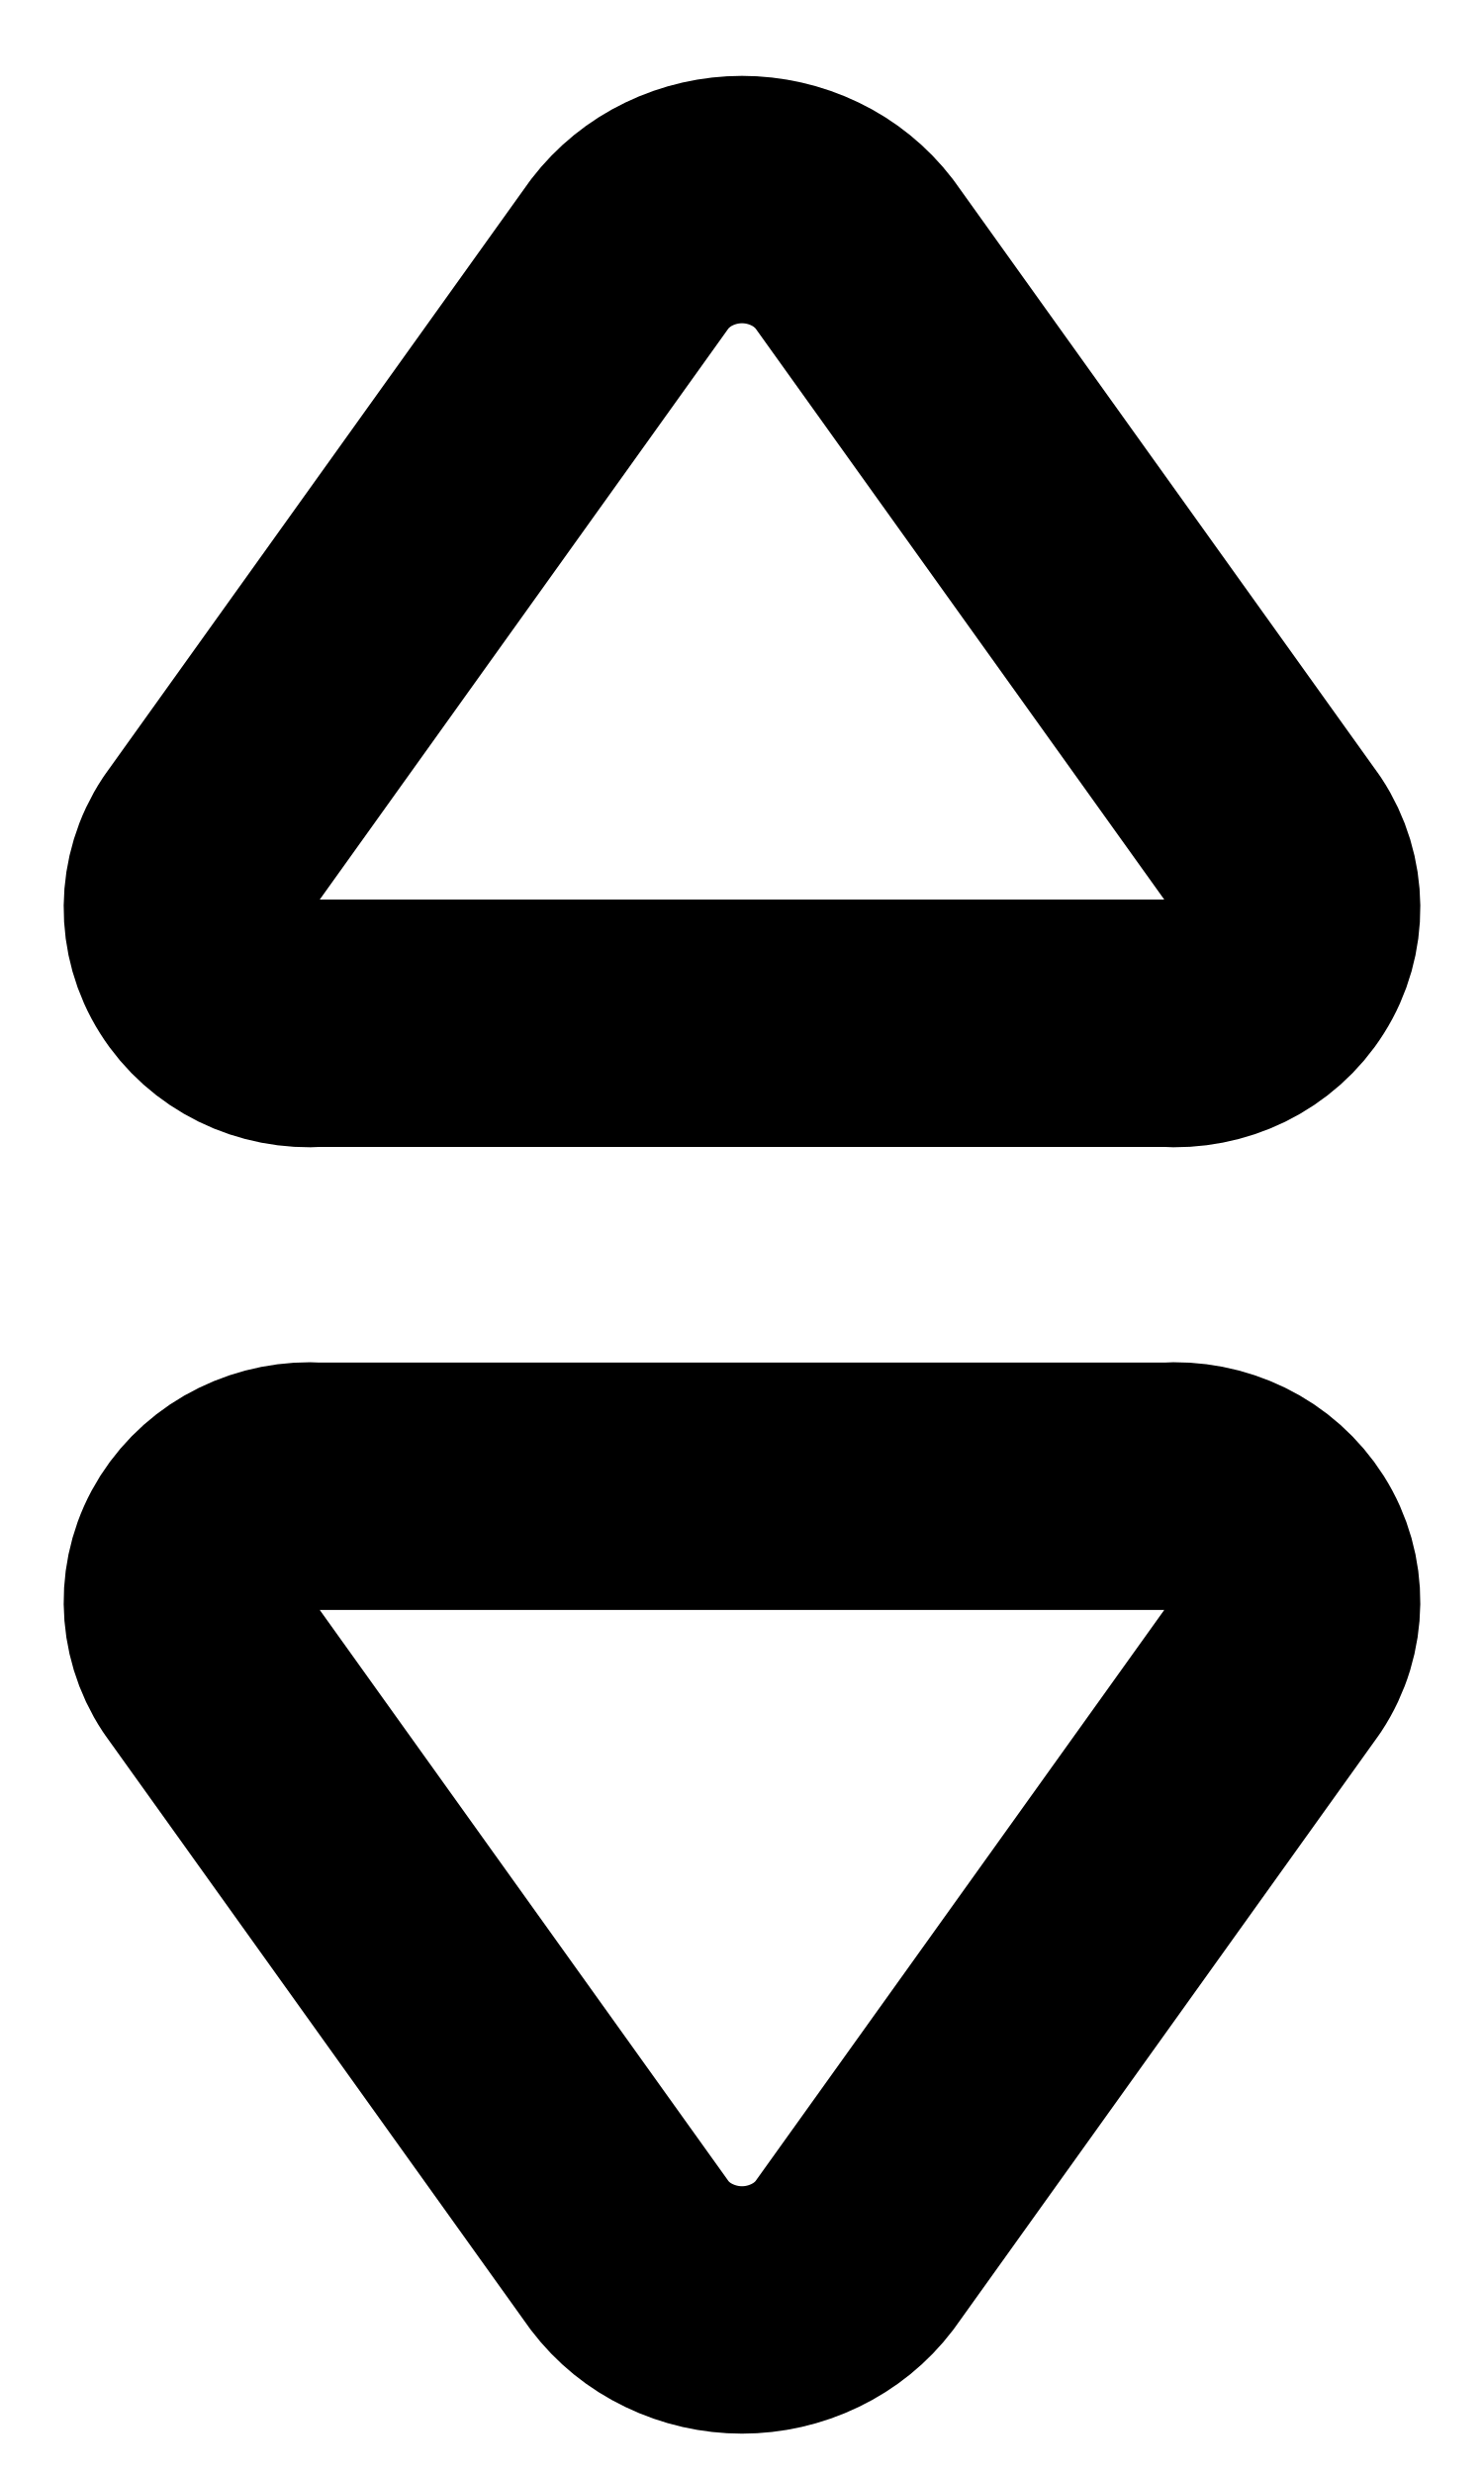
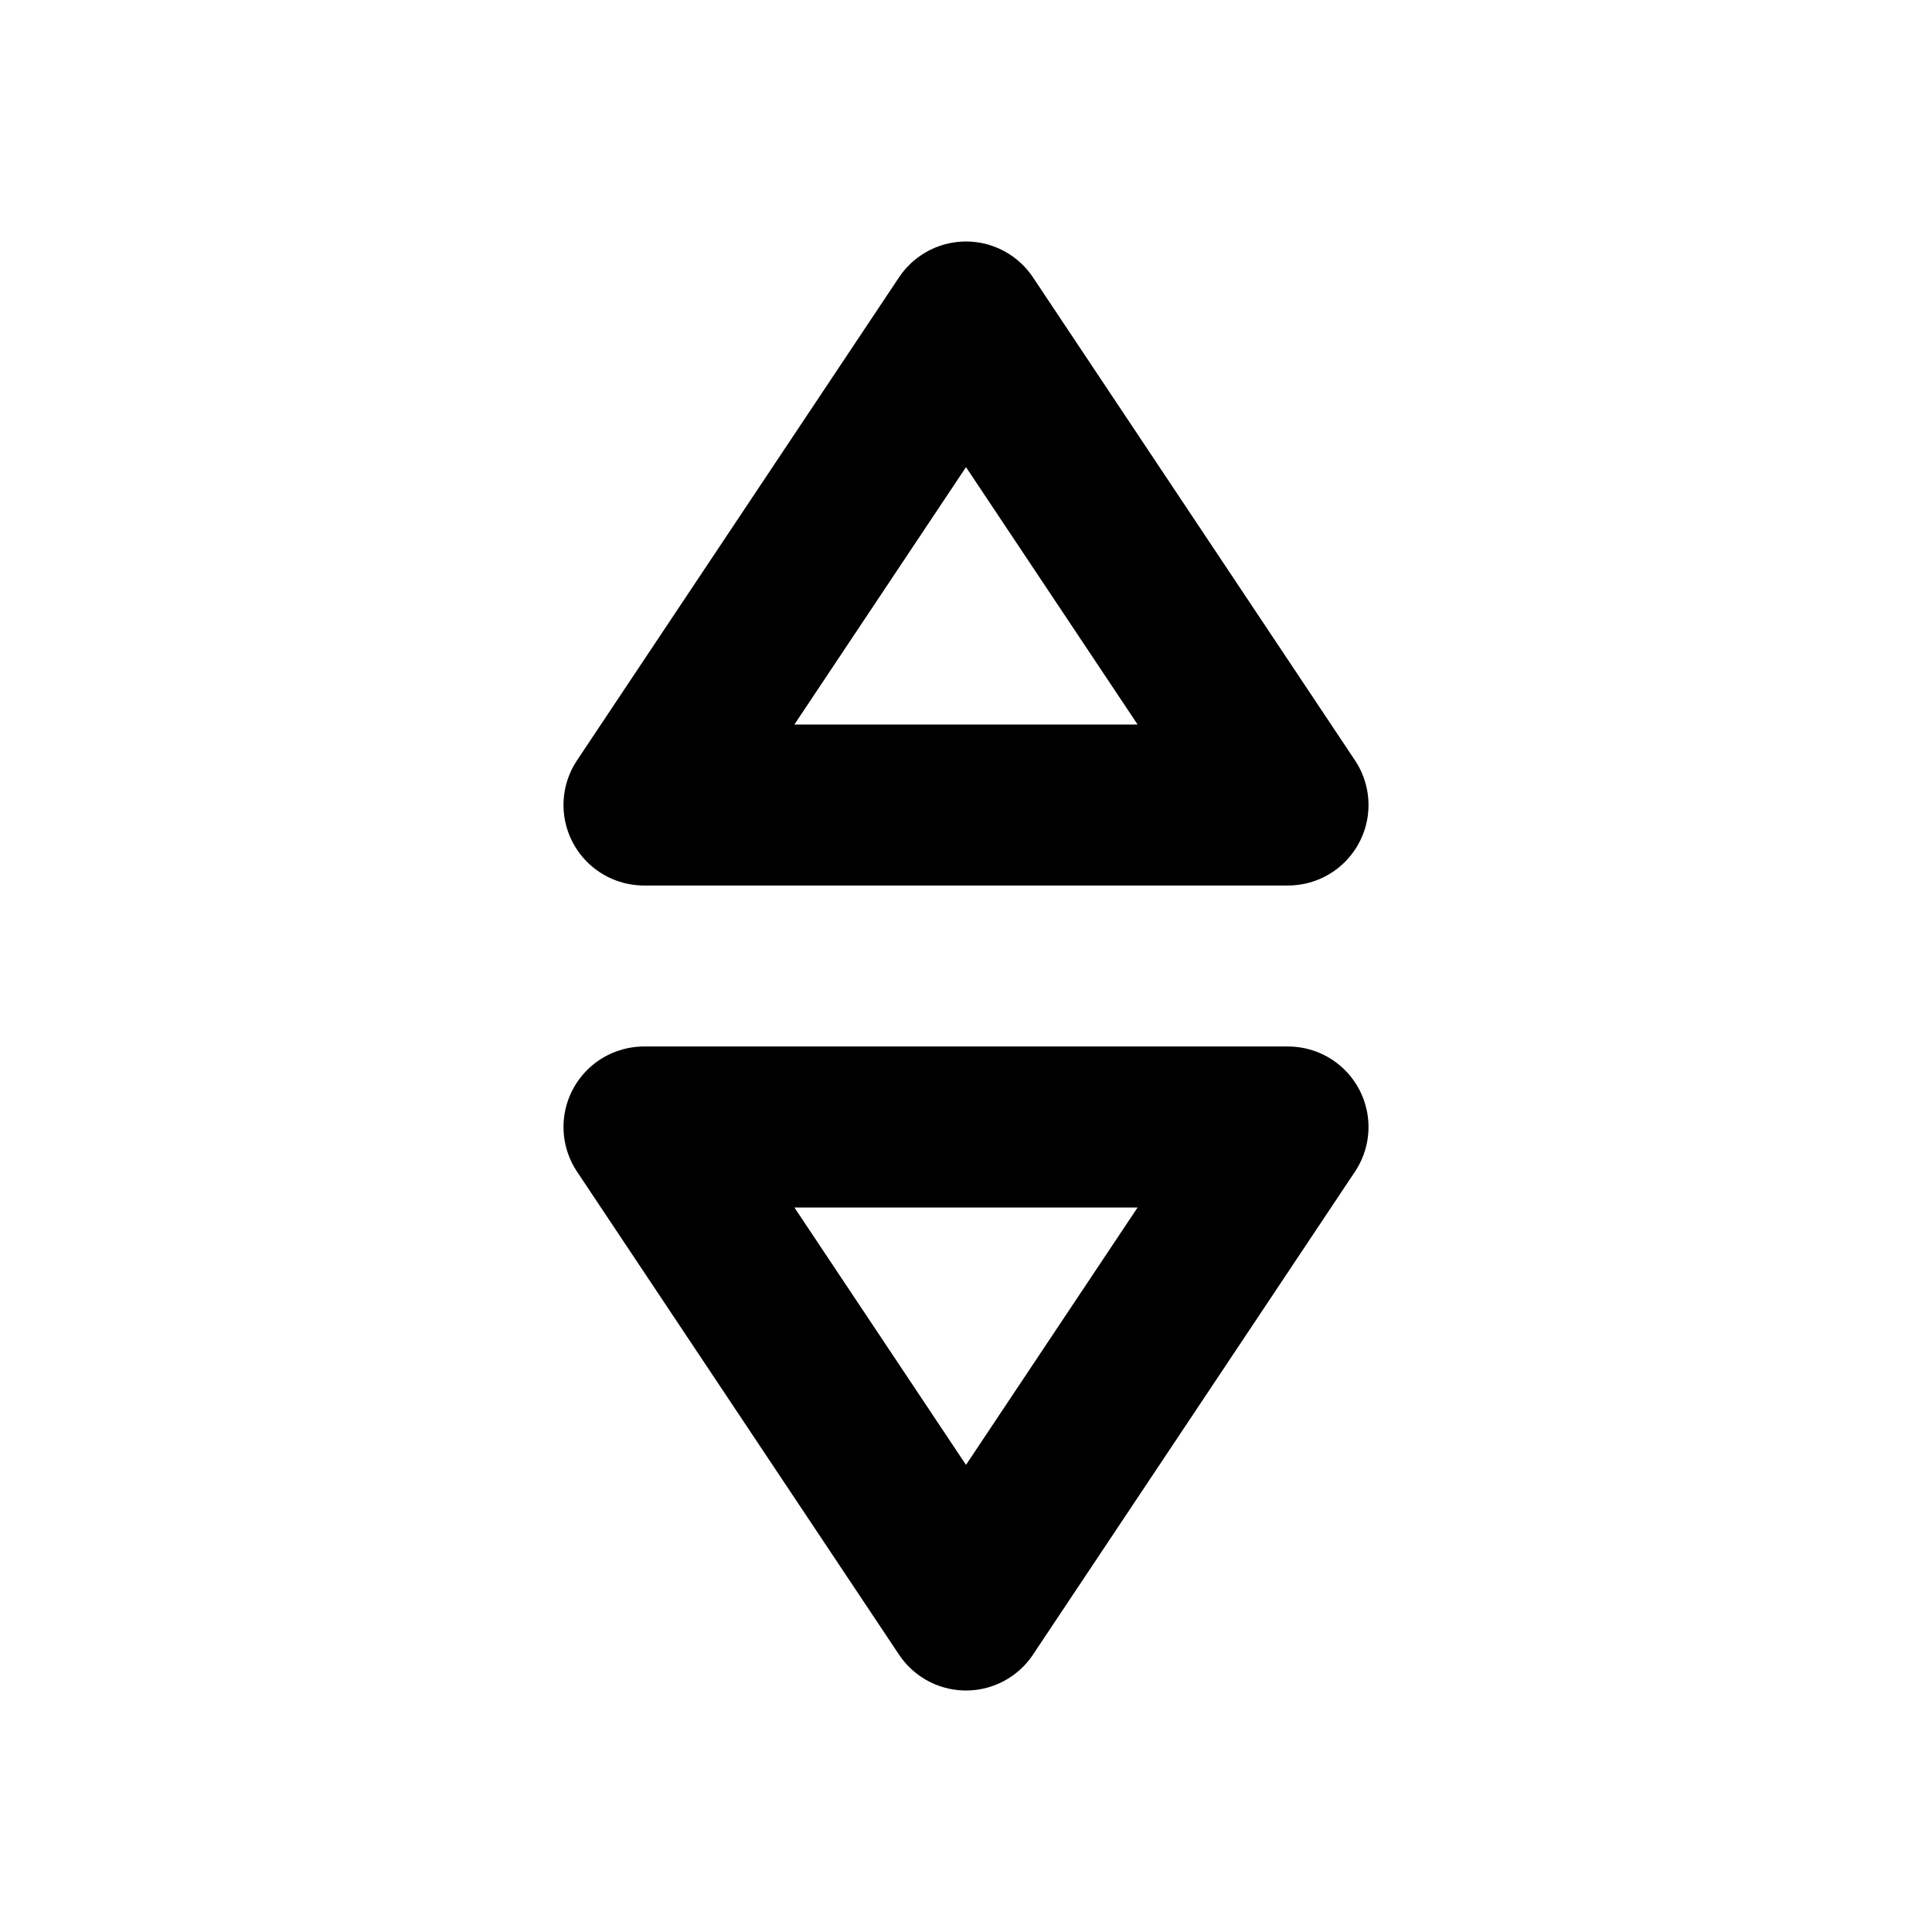
- <svg xmlns="http://www.w3.org/2000/svg" fill="none" viewBox="0 0 12 20">
-   <path stroke="currentColor" stroke-linecap="round" stroke-linejoin="round" stroke-width="2" d="M10.335 6.84 6.909 2.054a1.108 1.108 0 0 0-.399-.324 1.173 1.173 0 0 0-1.02 0 1.108 1.108 0 0 0-.399.324L1.665 6.84a.9.9 0 0 0-.01.98c.094.15.23.27.392.35.162.08.345.115.527.102h6.852c.182.013.365-.023.527-.102.162-.08.298-.2.392-.35a.9.9 0 0 0-.01-.98Zm-8.67 6.607 3.426 4.786c.104.137.24.248.399.324a1.172 1.172 0 0 0 1.02 0c.158-.076.295-.187.399-.324l3.426-4.786a.901.901 0 0 0 .01-.98.968.968 0 0 0-.392-.35 1.035 1.035 0 0 0-.527-.102H2.574a1.035 1.035 0 0 0-.527.103.969.969 0 0 0-.392.349.9.9 0 0 0 .01.98Z" />
+ <svg xmlns="http://www.w3.org/2000/svg" fill="none" viewBox="0 0 24 24">
+   <path stroke="currentColor" stroke-linecap="round" stroke-linejoin="round" stroke-width="2" d="m8 10 4-6 4 6H8Zm8 4-4 6-4-6h8Z" />
</svg>
